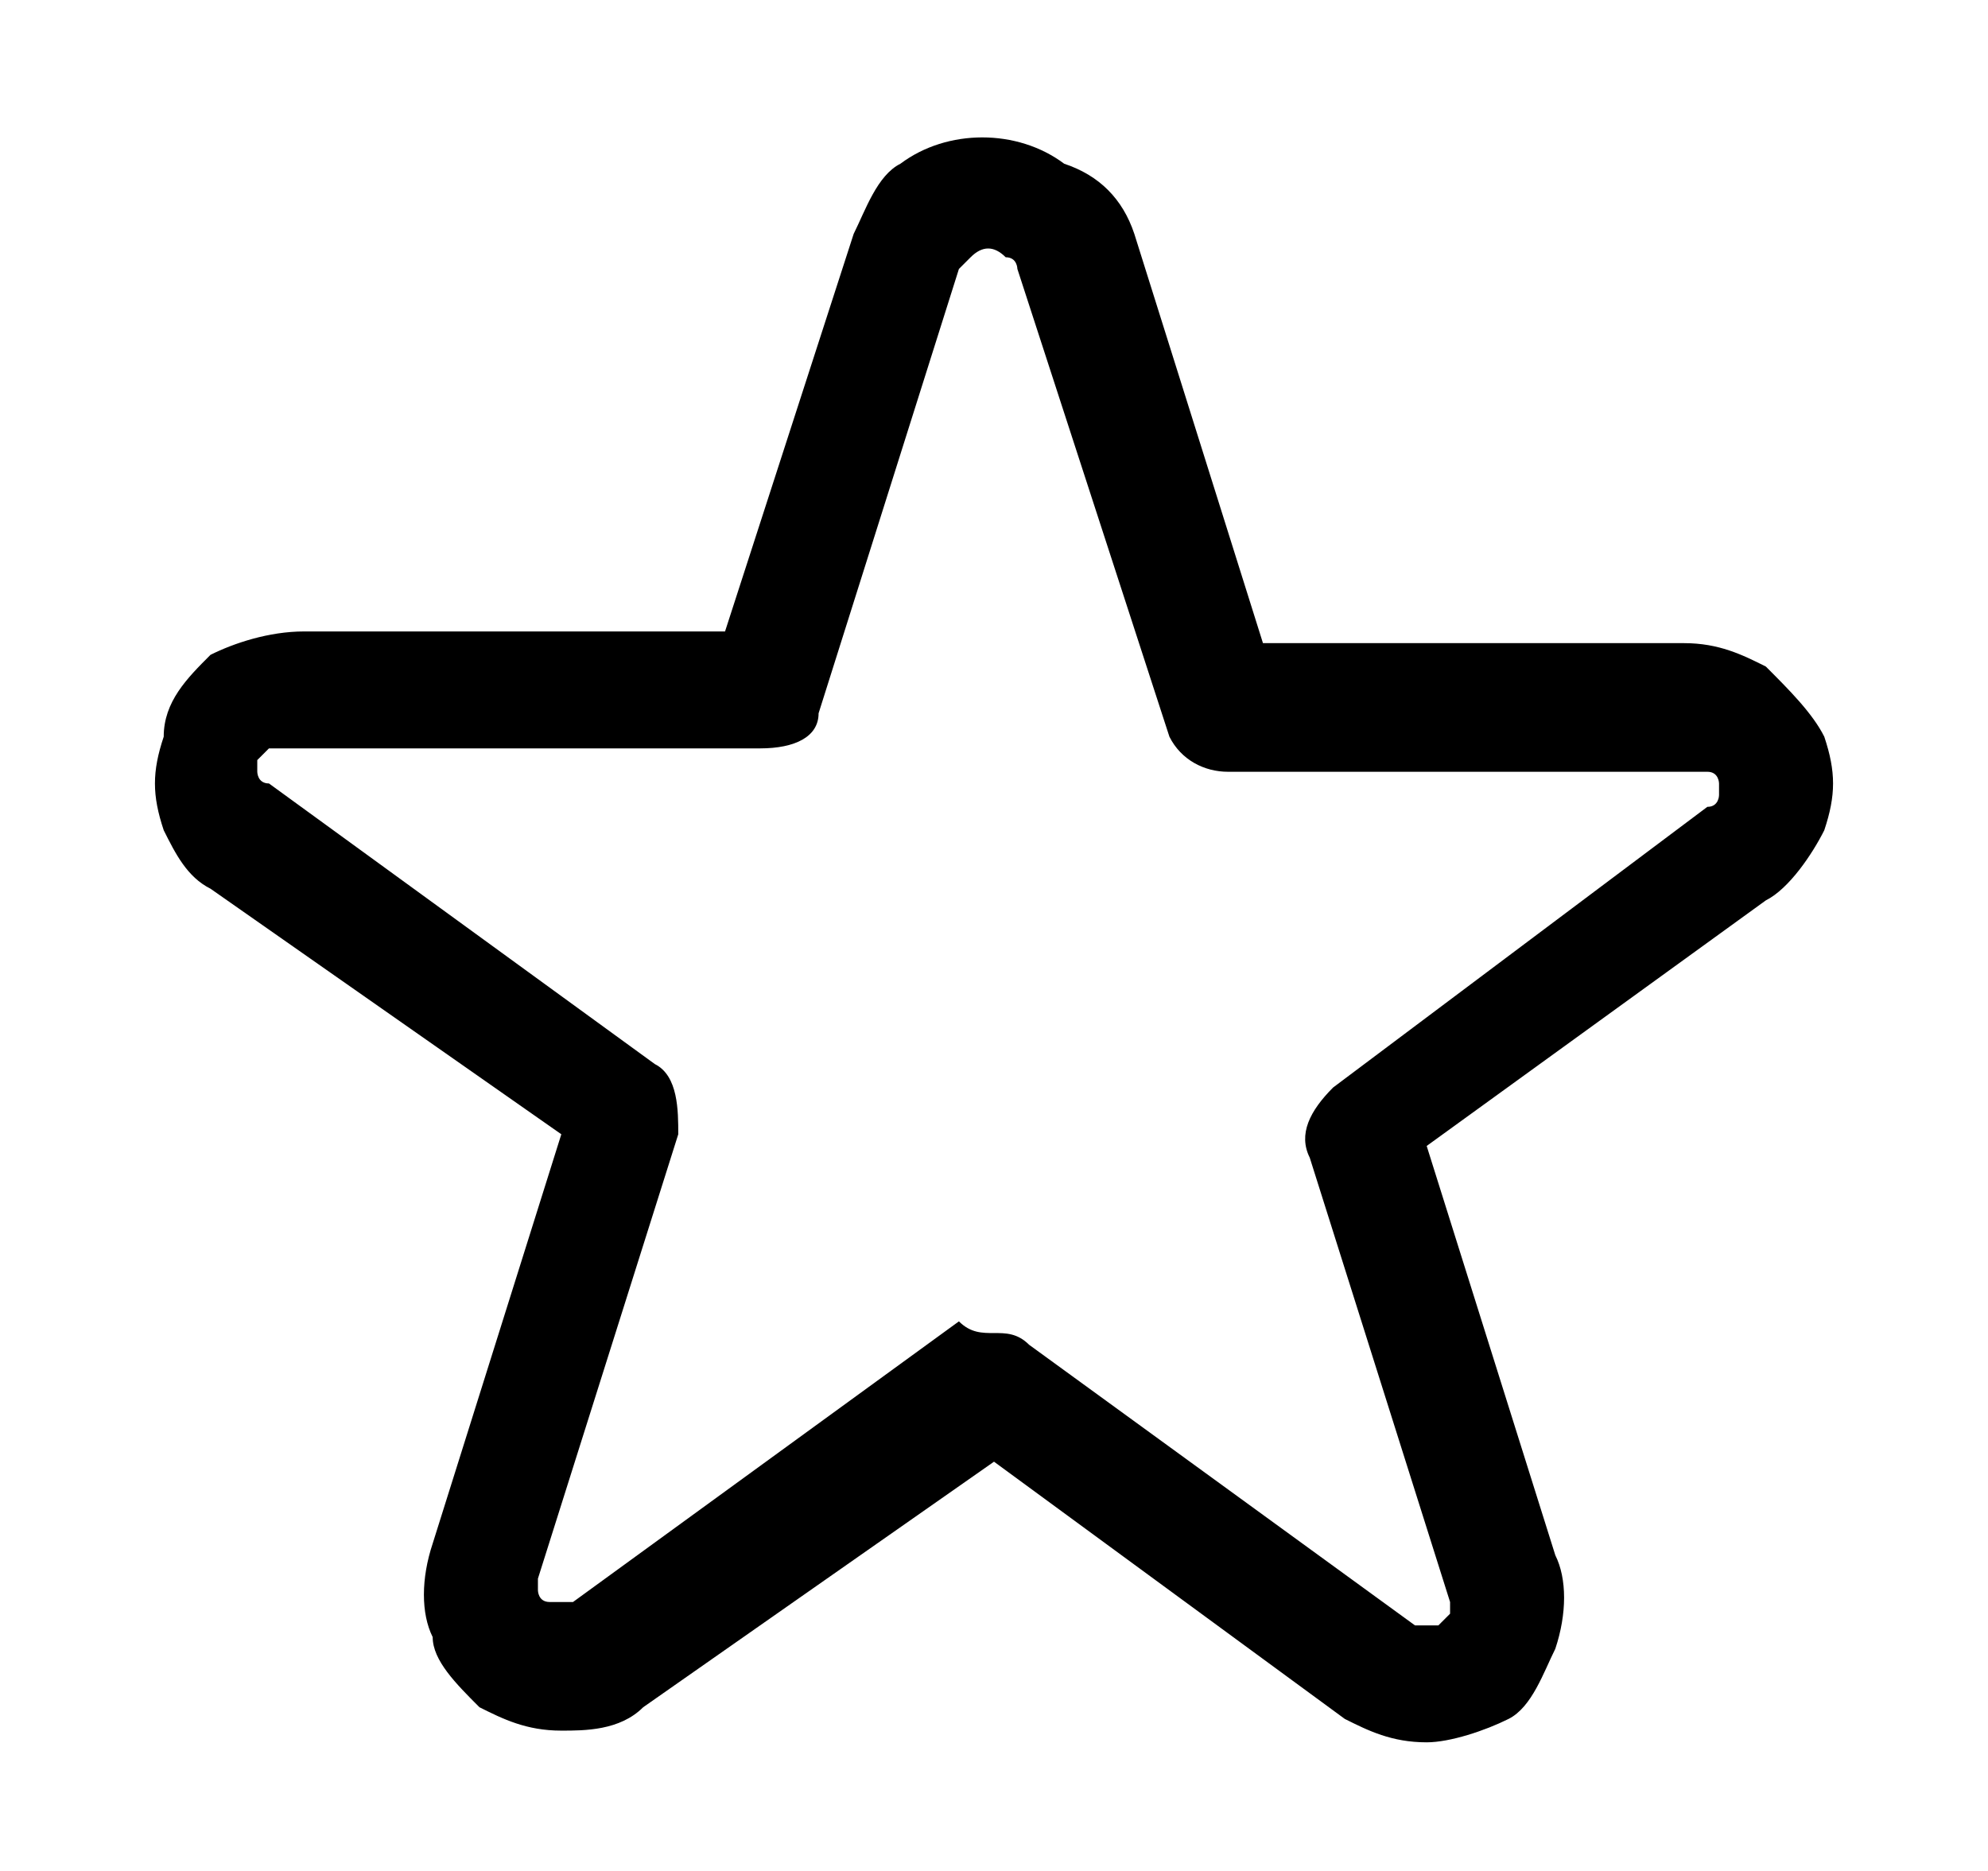
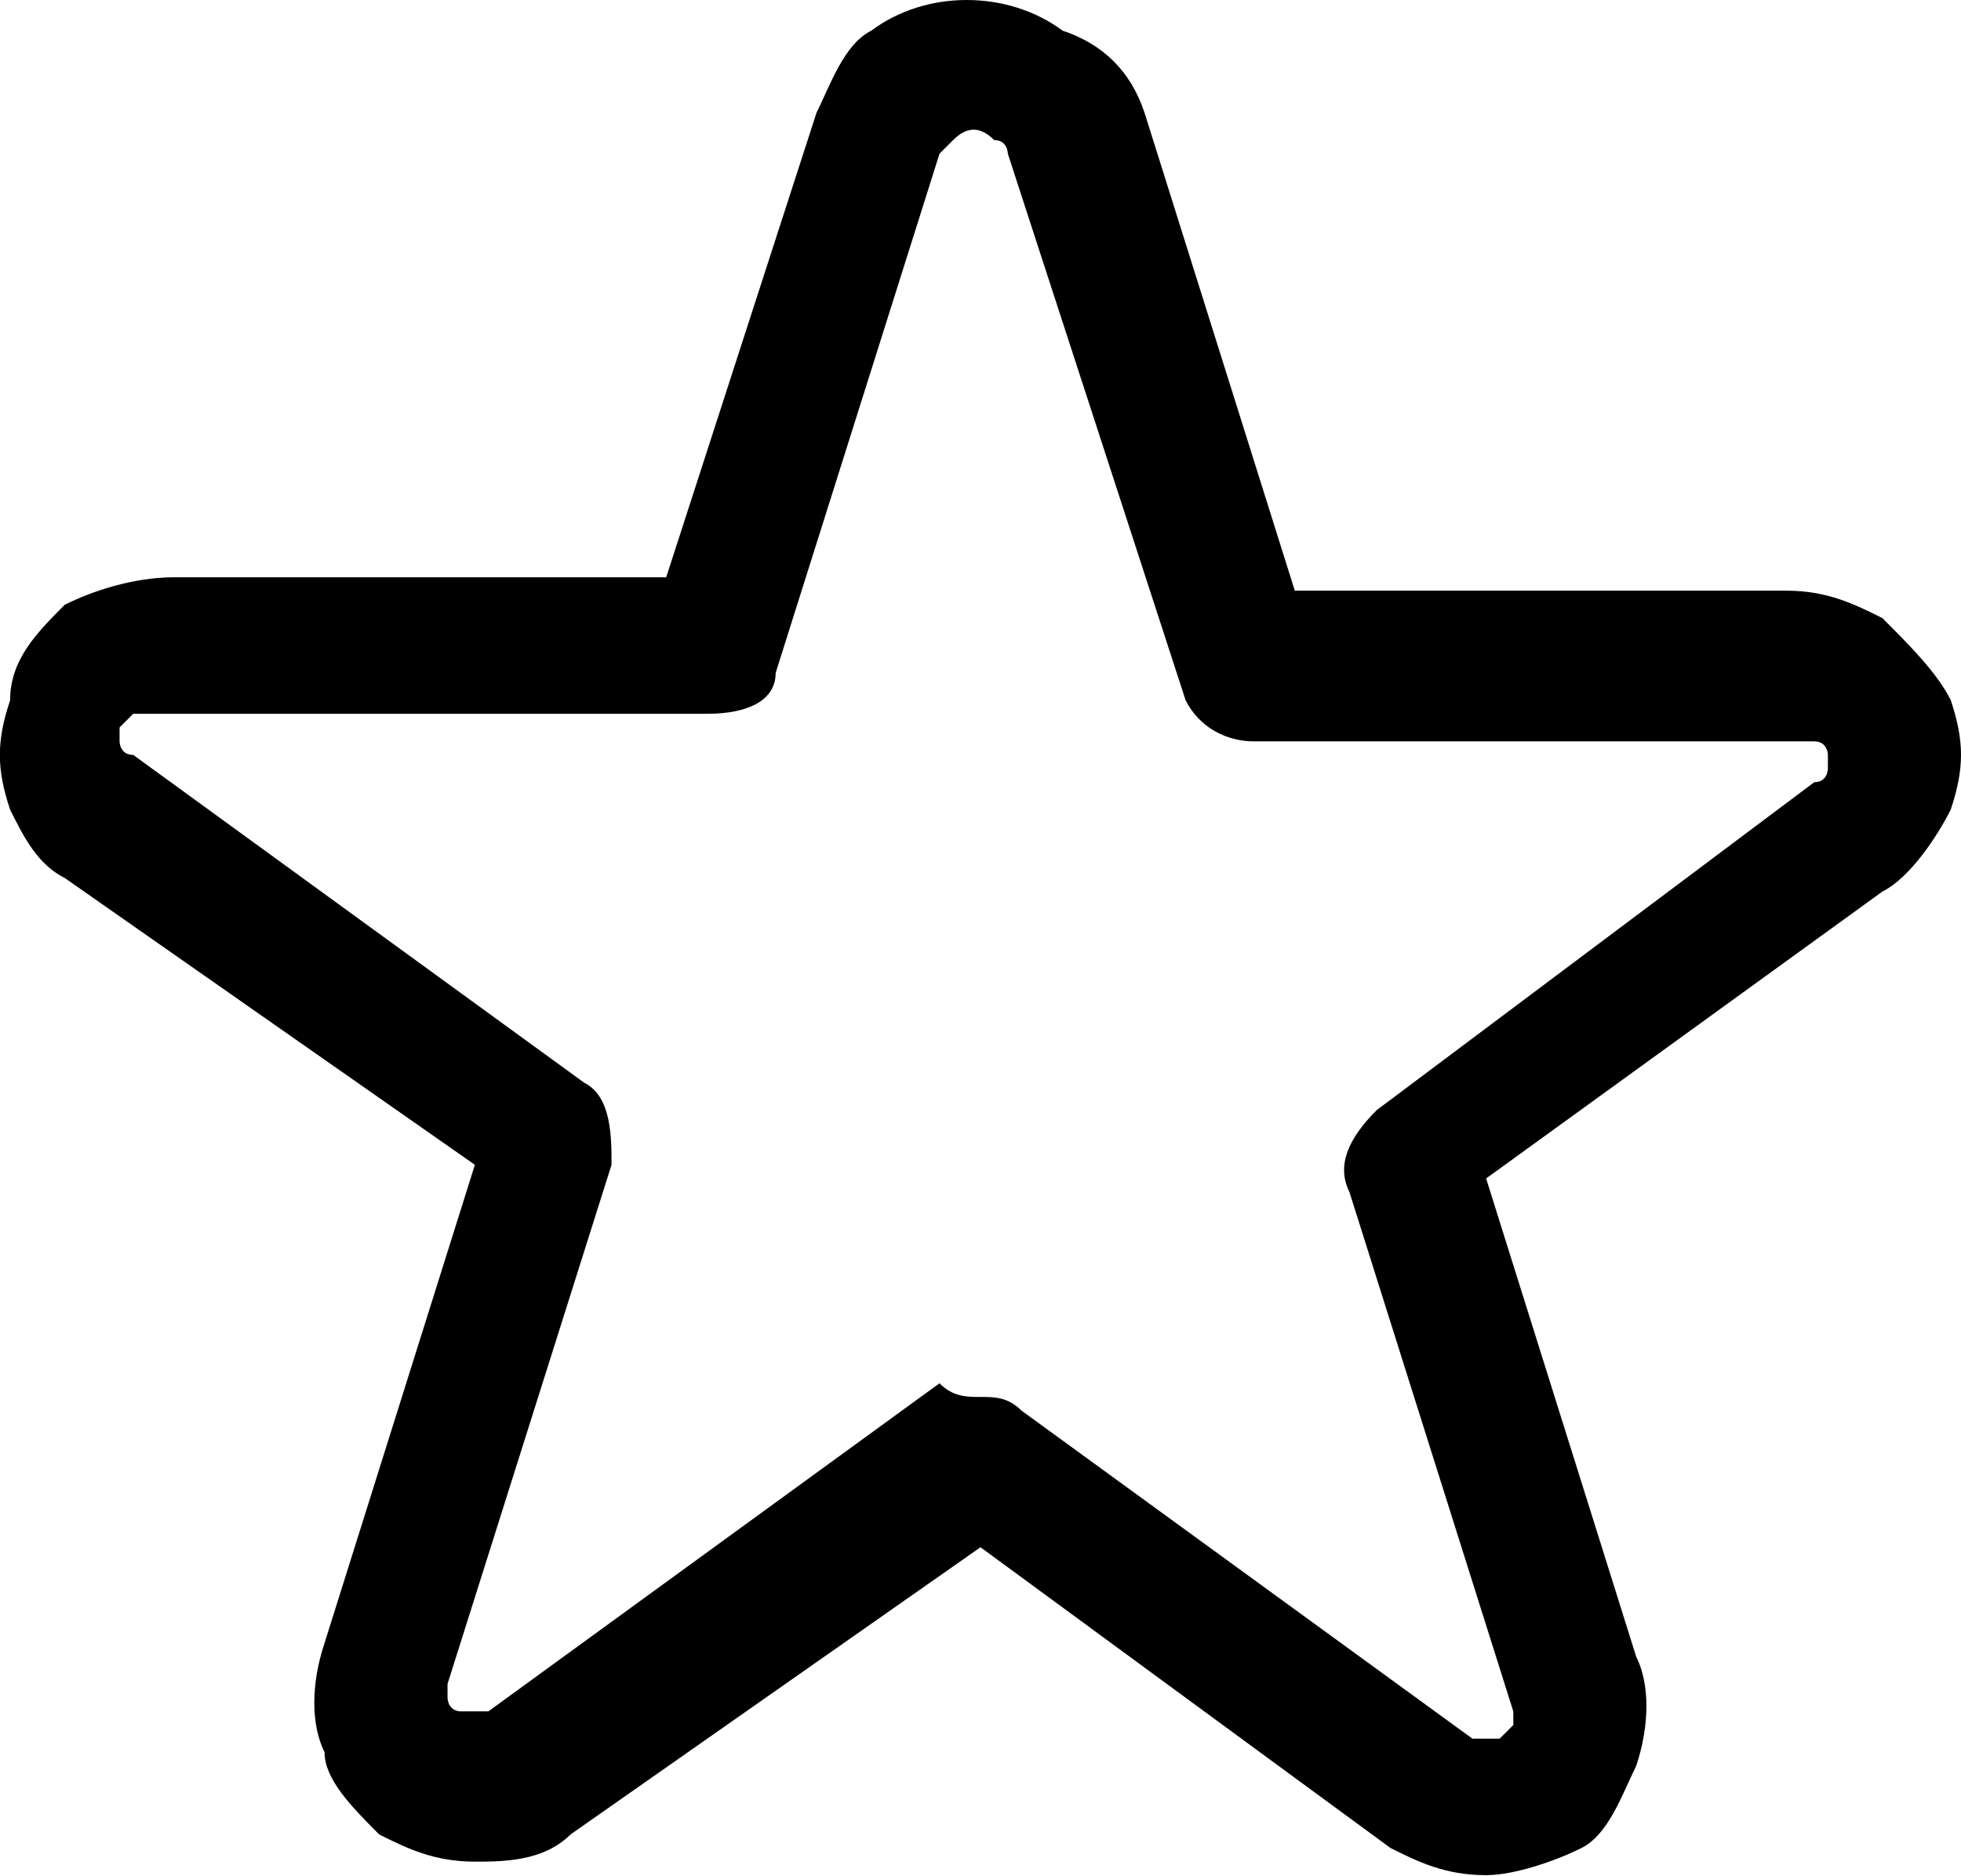
- <svg xmlns="http://www.w3.org/2000/svg" version="1.1" id="Layer_1" x="0px" y="0px" viewBox="0 0 17 16" style="enable-background:new 0 0 17 16;" xml:space="preserve">
-   <path d="M12.2,14.9C12.2,14.9,12.2,14.9,12.2,14.9c-0.3,0-0.5-0.1-0.7-0.2l-3-2.2l-3,2.1c-0.2,0.2-0.5,0.2-0.7,0.2  c-0.3,0-0.5-0.1-0.7-0.2c-0.2-0.2-0.4-0.4-0.4-0.6c-0.1-0.2-0.1-0.5,0-0.8l1.1-3.5l-3-2.1C1.6,7.5,1.5,7.3,1.4,7.1  c-0.1-0.3-0.1-0.5,0-0.8C1.4,6,1.6,5.8,1.8,5.6C2,5.5,2.3,5.4,2.6,5.4l3.6,0L7.3,2c0.1-0.2,0.2-0.5,0.4-0.6c0.4-0.3,1-0.3,1.4,0  C9.4,1.5,9.6,1.7,9.7,2l1.1,3.5h3.6c0.3,0,0.5,0.1,0.7,0.2c0.2,0.2,0.4,0.4,0.5,0.6c0.1,0.3,0.1,0.5,0,0.8c-0.1,0.2-0.3,0.5-0.5,0.6  l-2.9,2.1l1.1,3.5c0.1,0.2,0.1,0.5,0,0.8c-0.1,0.2-0.2,0.5-0.4,0.6C12.7,14.8,12.4,14.9,12.2,14.9z M8.5,11.4c0.1,0,0.2,0,0.3,0.1  l3.3,2.4c0,0,0.1,0,0.1,0c0,0,0.1,0,0.1,0c0,0,0.1-0.1,0.1-0.1c0,0,0-0.1,0-0.1l-1.2-3.8c-0.1-0.2,0-0.4,0.2-0.6l3.2-2.4  c0.1,0,0.1-0.1,0.1-0.1c0,0,0-0.1,0-0.1c0,0,0-0.1-0.1-0.1c0,0-0.1,0-0.1,0l-4,0c-0.2,0-0.4-0.1-0.5-0.3L8.7,2.3c0,0,0-0.1-0.1-0.1  c-0.1-0.1-0.2-0.1-0.3,0c0,0-0.1,0.1-0.1,0.1c0,0,0,0,0,0L7,6.1C7,6.3,6.8,6.4,6.5,6.4h-4c-0.1,0-0.1,0-0.2,0c0,0-0.1,0.1-0.1,0.1  c0,0,0,0.1,0,0.1c0,0,0,0.1,0.1,0.1l3.3,2.4c0.2,0.1,0.2,0.4,0.2,0.6l-1.2,3.8c0,0,0,0.1,0,0.1c0,0,0,0.1,0.1,0.1c0,0,0.1,0,0.1,0  c0,0,0.1,0,0.1,0l3.3-2.4C8.3,11.4,8.4,11.4,8.5,11.4z M7.8,2.1L7.8,2.1L7.8,2.1z" />
+ <svg xmlns="http://www.w3.org/2000/svg" version="1.1" id="Layer_1" x="0px" y="0px" viewBox="0 0 14.35 13.725" xml:space="preserve" width="14.35" height="13.725">
+   <defs id="defs7" />
+   <path style="color:#000000;fill:#000000;-inkscape-stroke:none" d="M 7.074,0 C 6.824,0 6.575,0.075 6.375,0.225 c -0.2,0.1 -0.3,0.4 -0.4,0.6 L 4.875,4.225 H 1.275 c -0.3,0 -0.601,0.101 -0.801,0.201 C 0.275,4.626 0.074,4.825 0.074,5.125 c -0.1,0.3 -0.1,0.501 0,0.801 0.1,0.2 0.2,0.4 0.4,0.5 L 3.475,8.525 2.375,12.025 c -0.1,0.3 -0.1,0.599 0,0.799 0,0.2 0.2,0.402 0.4,0.602 0.2,0.1 0.399,0.199 0.699,0.199 0.2,0 0.501,7.81e-4 0.701,-0.199 l 3,-2.102 3,2.201 c 0.2,0.1 0.399,0.199 0.699,0.199 0.2,0 0.499,-0.099 0.699,-0.199 0.2,-0.1 0.3,-0.4 0.4,-0.6 0.1,-0.3 0.1,-0.601 0,-0.801 L 10.875,8.625 13.775,6.525 c 0.2,-0.1 0.4,-0.4 0.5,-0.6 0.1,-0.3 0.1,-0.501 0,-0.801 -0.1,-0.2 -0.3,-0.4 -0.5,-0.6 -0.2,-0.1 -0.401,-0.201 -0.701,-0.201 H 9.475 L 8.375,0.824 c -0.1,-0.3 -0.3,-0.5 -0.6,-0.6 C 7.575,0.075 7.324,0 7.074,0 Z M 7.125,0.949 c 0.05,0 0.1,0.026 0.15,0.076 0.1,0 0.1,0.1 0.1,0.1 l 1.301,4 c 0.1,0.2 0.3,0.301 0.5,0.301 h 4 0.1 c 0.1,1e-7 0.1,0.1 0.1,0.1 V 5.625 c 0,0 3.91e-4,0.1 -0.1,0.1 L 10.074,8.125 C 9.874,8.325 9.775,8.525 9.875,8.725 l 1.199,3.801 V 12.625 l -0.1,0.1 H 10.875 10.775 L 7.475,10.324 c -0.1,-0.1 -0.199,-0.1 -0.299,-0.1 -0.1,0 -0.201,3.91e-4 -0.301,-0.1 L 3.574,12.525 H 3.475 3.375 c -0.1,0 -0.1,-0.1 -0.1,-0.1 V 12.324 L 4.475,8.525 c 0,-0.2 7.812e-4,-0.5 -0.199,-0.6 L 0.975,5.525 C 0.875,5.525 0.875,5.426 0.875,5.426 V 5.324 l 0.1,-0.1 h 0.201 4 c 0.3,0 0.5,-0.099 0.5,-0.299 L 6.875,1.125 6.975,1.025 c 0.05,-0.05 0.1,-0.076 0.15,-0.076 z" id="path2" />
</svg>
